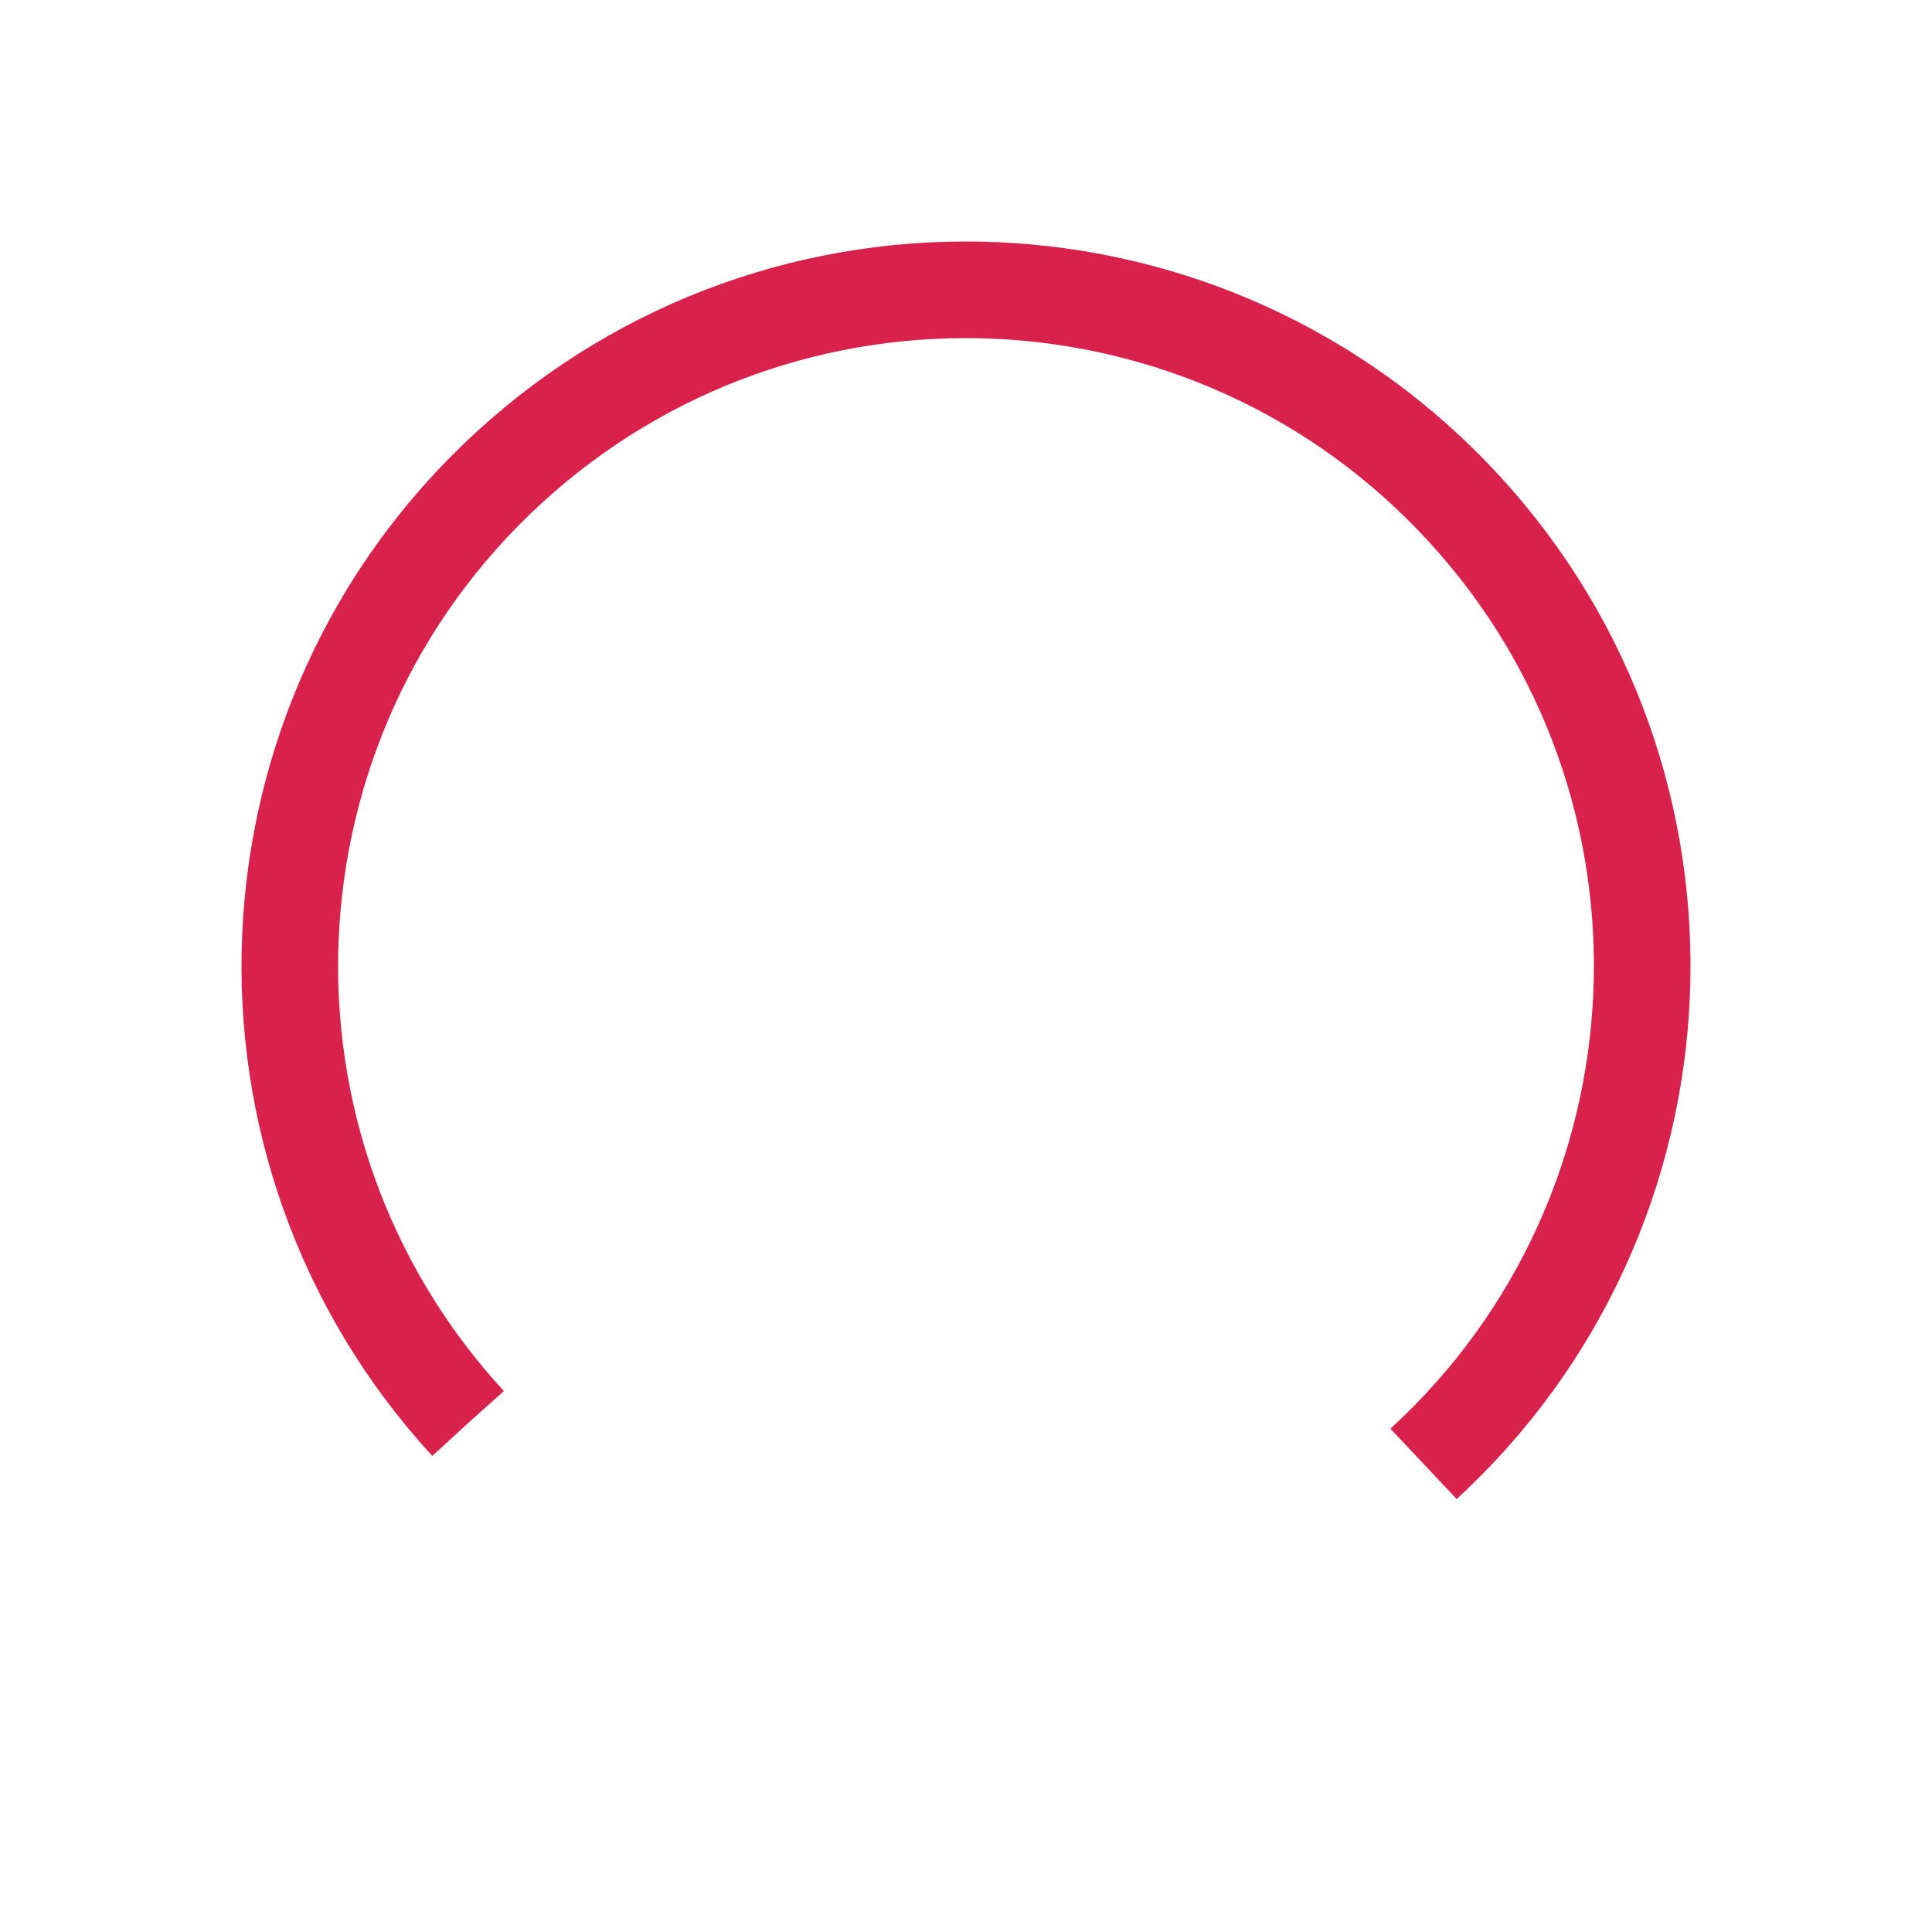
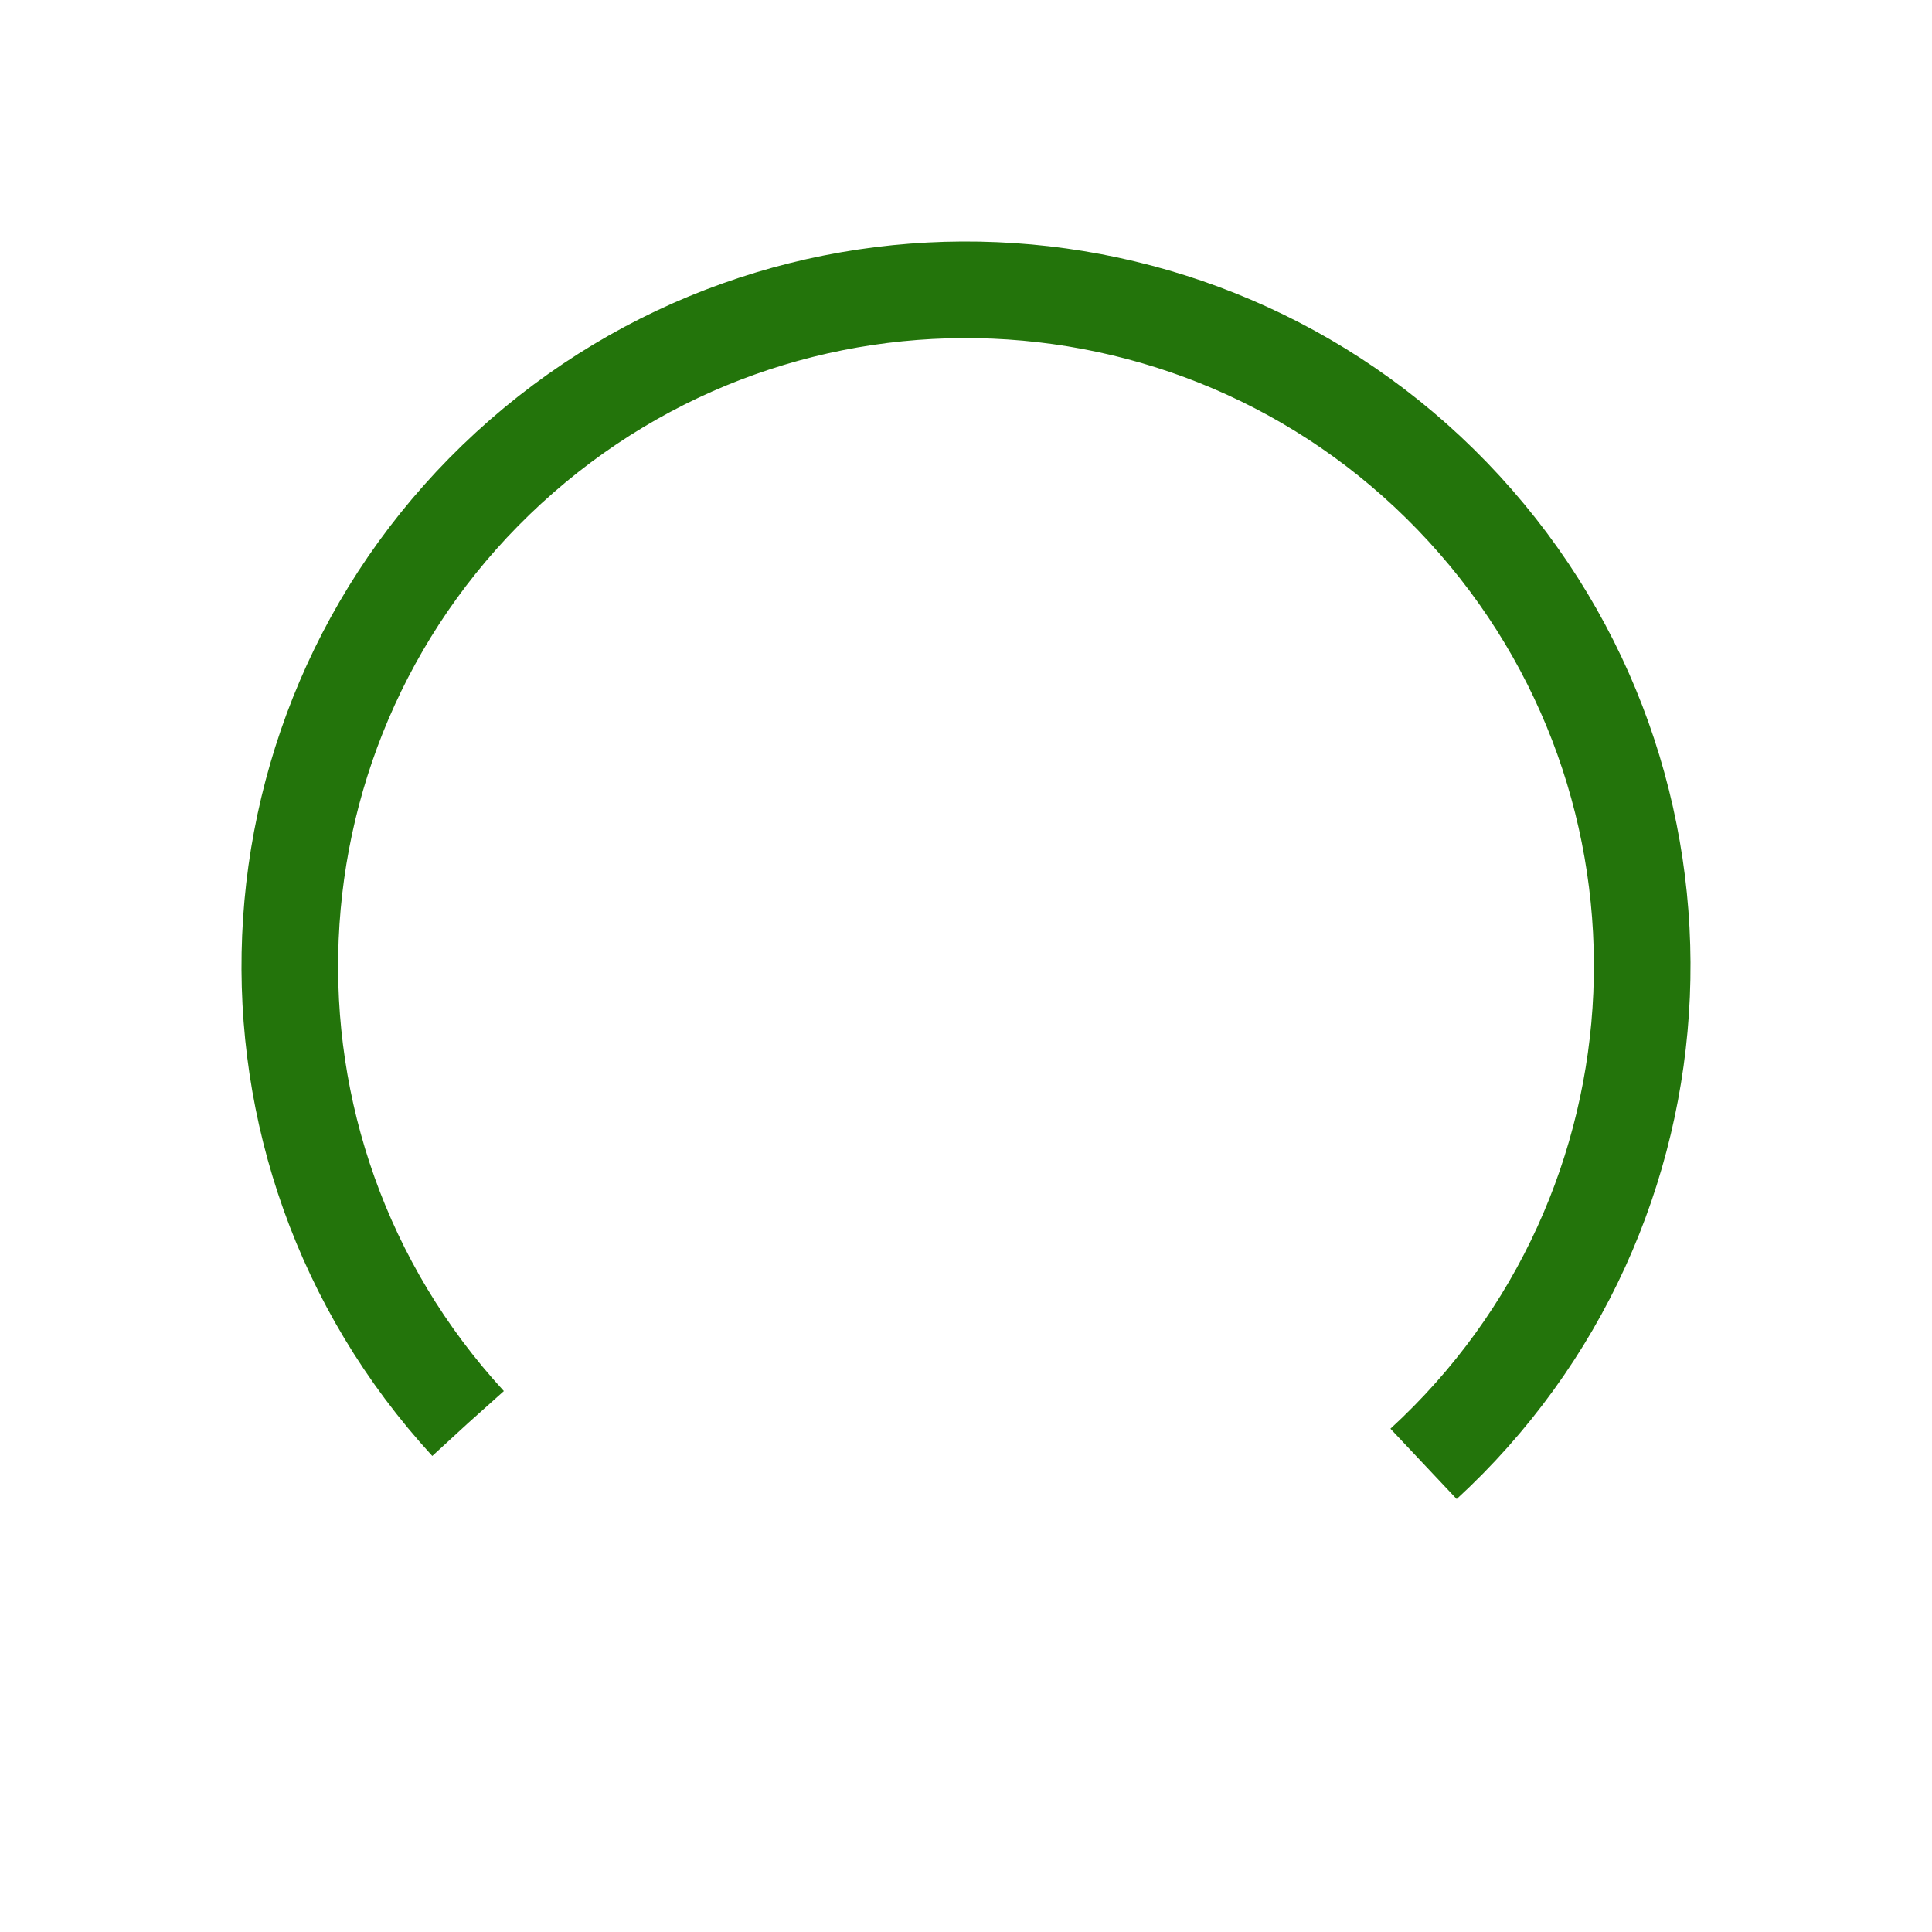
<svg xmlns="http://www.w3.org/2000/svg" width="200px" height="200px" viewBox="0 0 100 100" preserveAspectRatio="xMidYMid" class="lds-rolling" style="background: none;">
-   <circle cx="50" cy="50" fill="none" ng-attr-stroke="{{config.color}}" ng-attr-stroke-width="{{config.width}}" ng-attr-r="{{config.radius}}" ng-attr-stroke-dasharray="{{config.dasharray}}" stroke="#d8224c" stroke-width="5" r="35" stroke-dasharray="164.934 56.978" transform="rotate(137.447 50 50)">
+   <circle cx="50" cy="50" fill="none" ng-attr-stroke="{{config.color}}" ng-attr-stroke-width="{{config.width}}" ng-attr-r="{{config.radius}}" ng-attr-stroke-dasharray="{{config.dasharray}}" stroke="#23740b" stroke-width="5" r="35" stroke-dasharray="164.934 56.978" transform="rotate(137.447 50 50)">
    <animateTransform attributeName="transform" type="rotate" calcMode="linear" values="0 50 50;360 50 50" keyTimes="0;1" dur="1s" begin="0s" repeatCount="indefinite" />
  </circle>
</svg>
